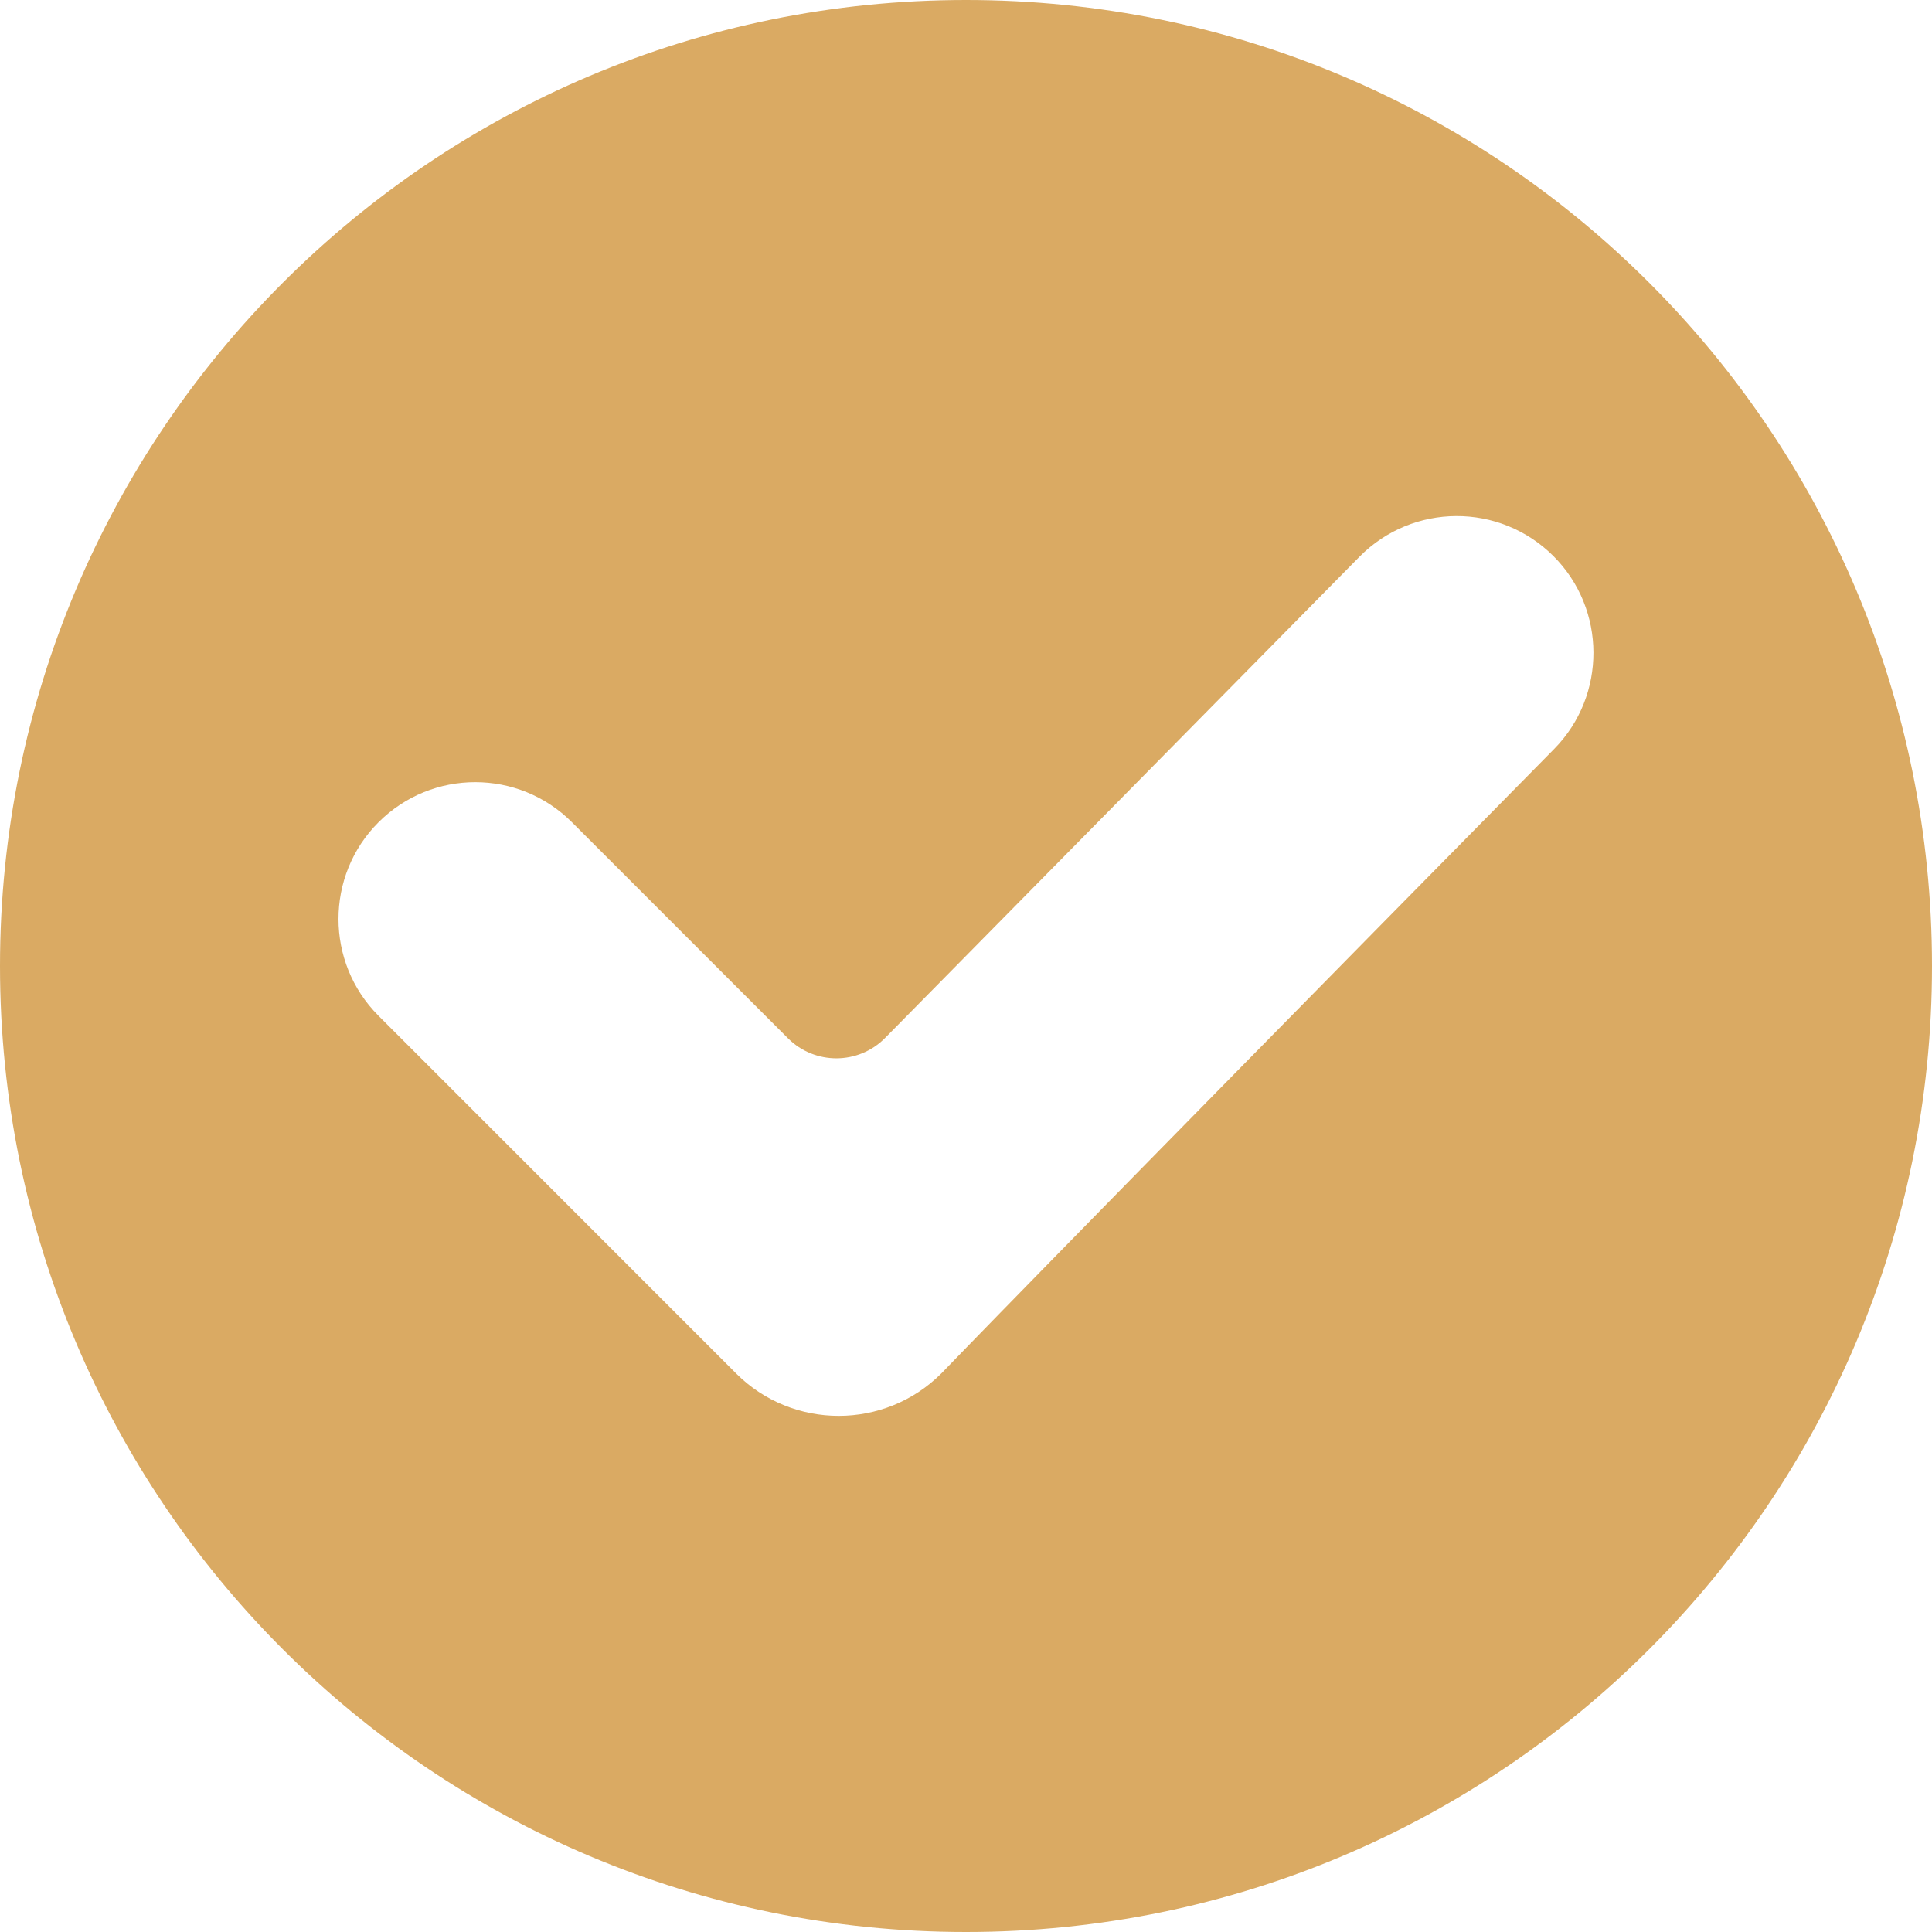
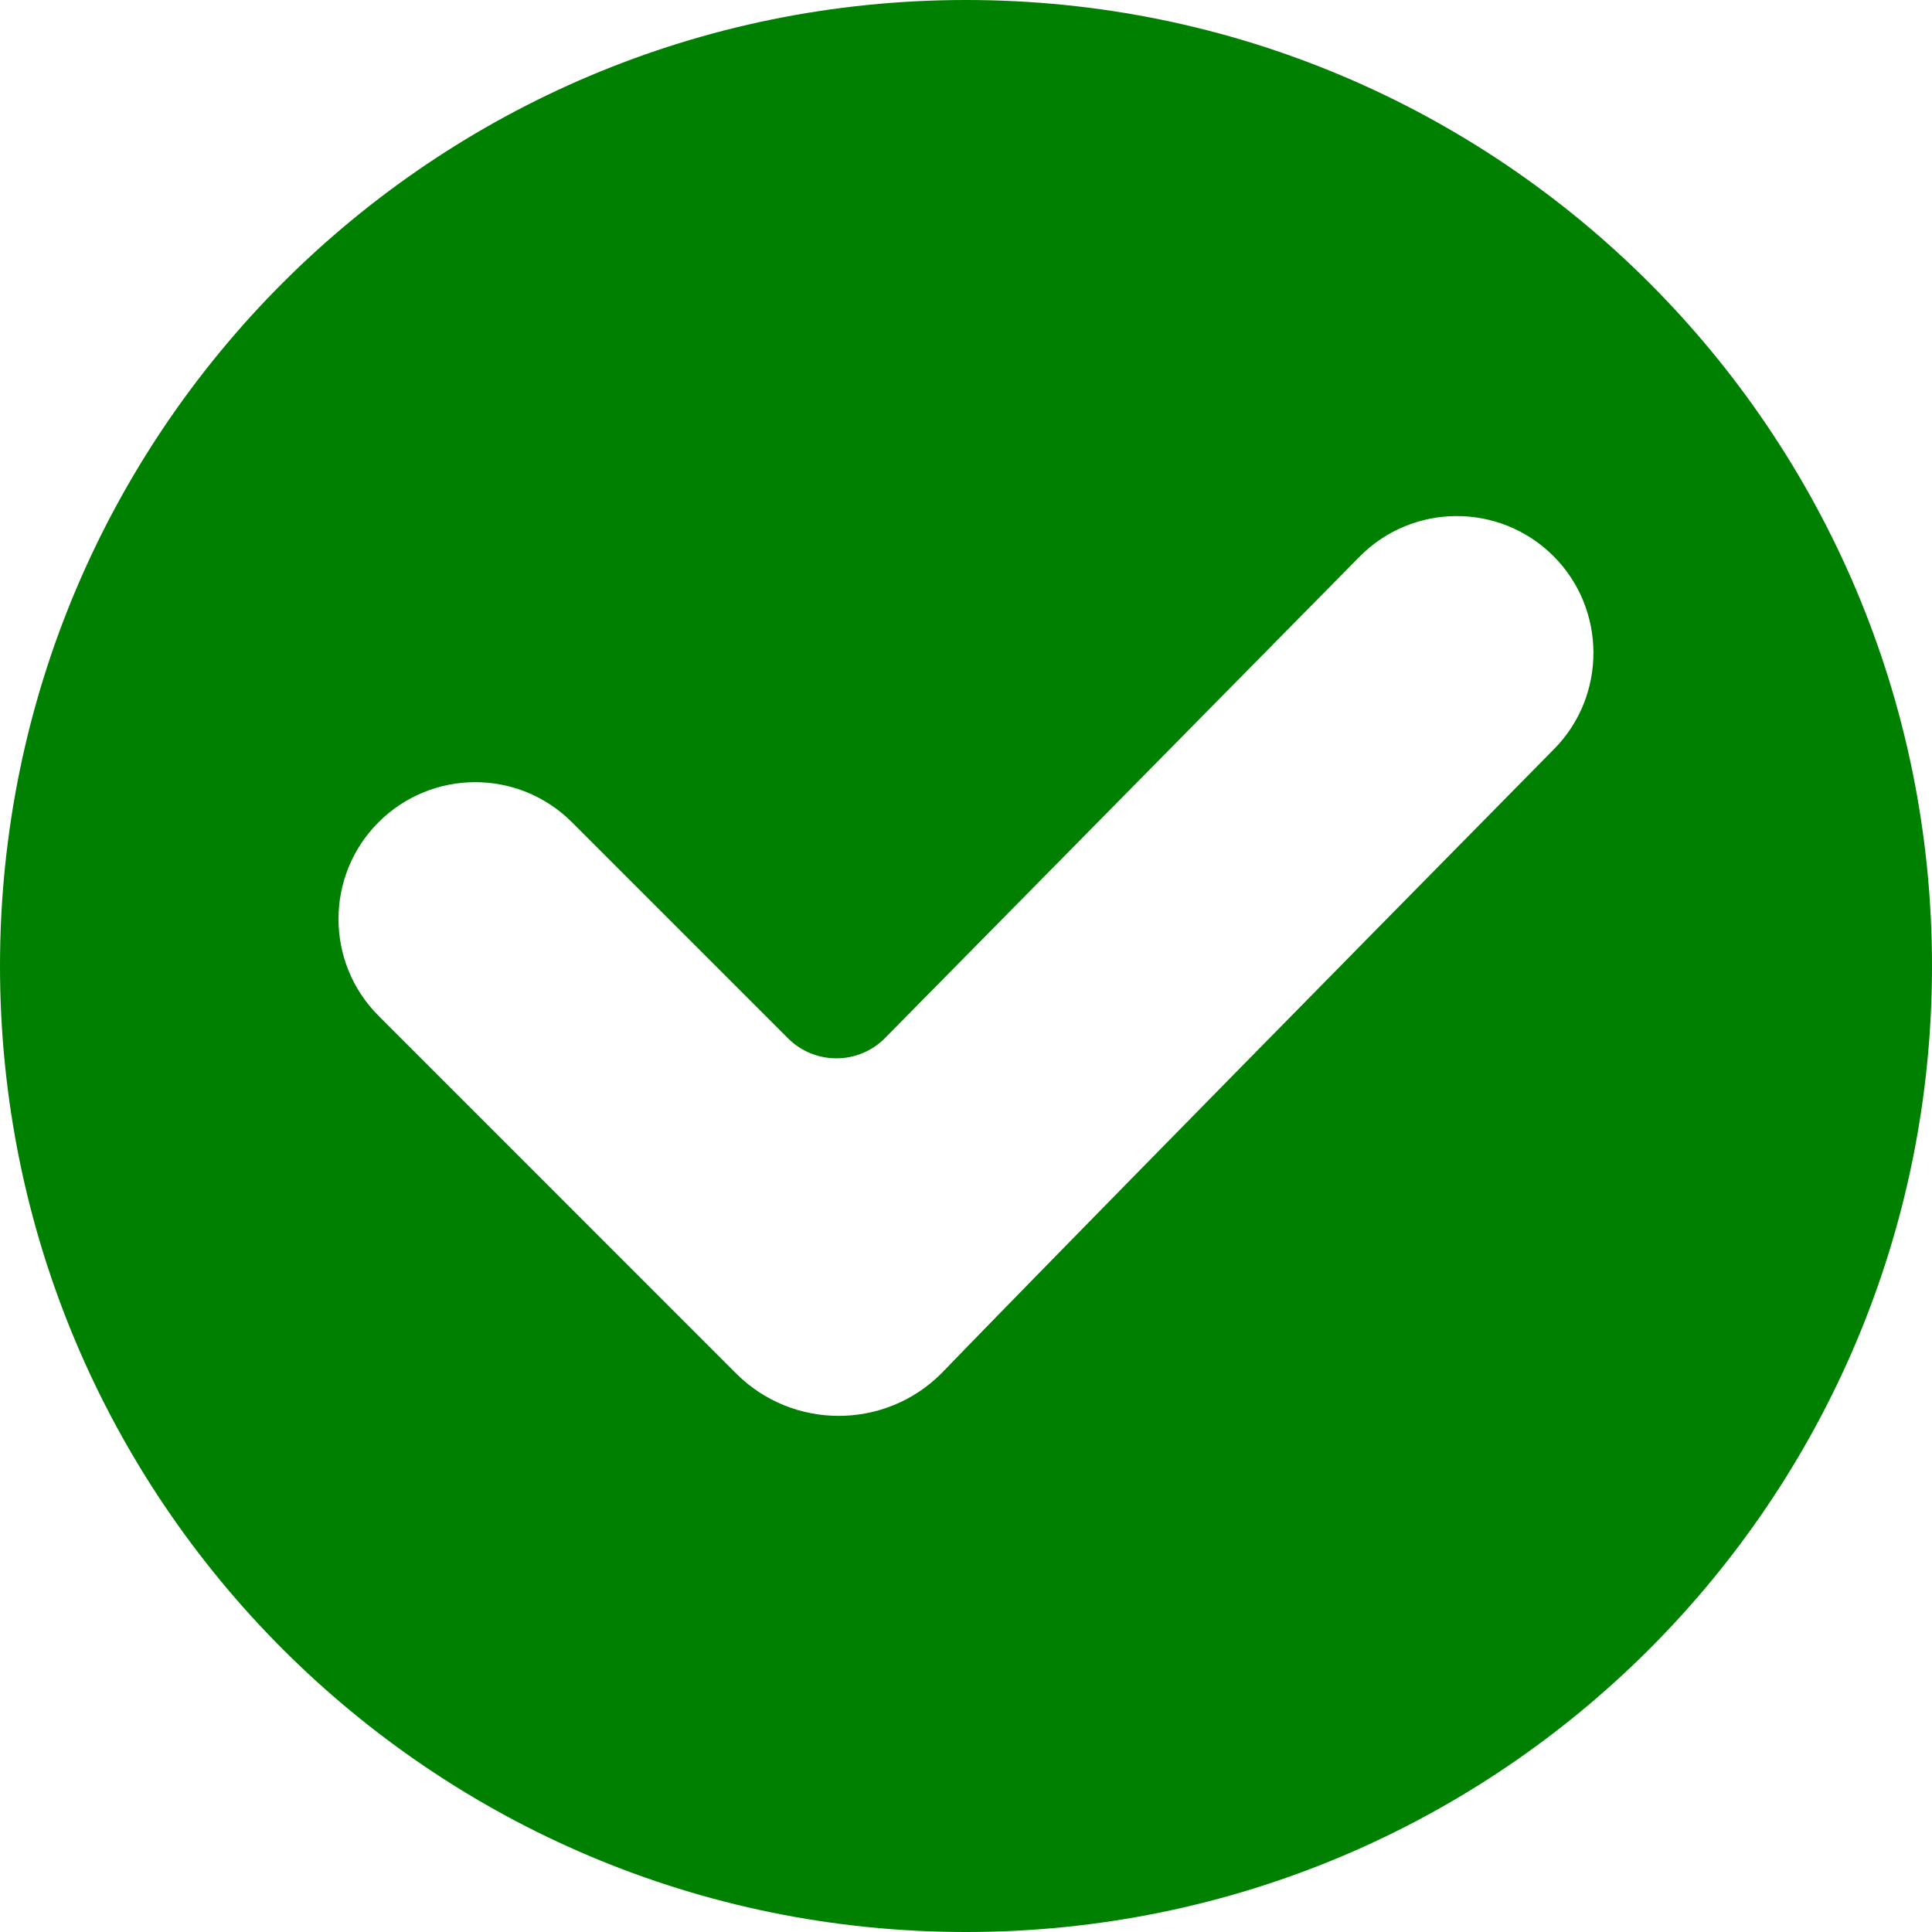
<svg xmlns="http://www.w3.org/2000/svg" viewBox="0 0 512 512" id="vector">
-   <path id="path" d="M 256 0 C 114.51 0 0 114.5 0 256 C 0 397.49 114.5 512 256 512 C 397.49 512 512 397.5 512 256 C 512 114.51 397.5 0 256 0 Z M 195.086 363.99 C 195.086 363.99 106.664 275.532 100.308 269.188 C 86.169 255.049 86.169 232.041 100.308 217.914 C 114.483 203.739 137.407 203.739 151.582 217.914 L 208.826 275.158 C 215.944 282.276 227.496 282.227 234.554 275.073 L 360.244 147.571 C 374.371 133.239 397.452 133.142 411.699 147.39 C 425.729 161.42 425.814 184.332 411.88 198.471 C 275.387 336.957 249.466 363.978 249.466 363.978 C 234.481 378.962 210.083 378.975 195.086 363.99 Z" fill="#daaa63" stroke-width="1" />
+   <path id="path" d="M 256 0 C 114.51 0 0 114.5 0 256 C 0 397.49 114.5 512 256 512 C 397.49 512 512 397.5 512 256 C 512 114.51 397.5 0 256 0 Z M 195.086 363.99 C 195.086 363.99 106.664 275.532 100.308 269.188 C 86.169 255.049 86.169 232.041 100.308 217.914 C 114.483 203.739 137.407 203.739 151.582 217.914 L 208.826 275.158 C 215.944 282.276 227.496 282.227 234.554 275.073 L 360.244 147.571 C 374.371 133.239 397.452 133.142 411.699 147.39 C 425.729 161.42 425.814 184.332 411.88 198.471 C 275.387 336.957 249.466 363.978 249.466 363.978 C 234.481 378.962 210.083 378.975 195.086 363.99 Z" fill="#008000" stroke-width="1" />
</svg>
